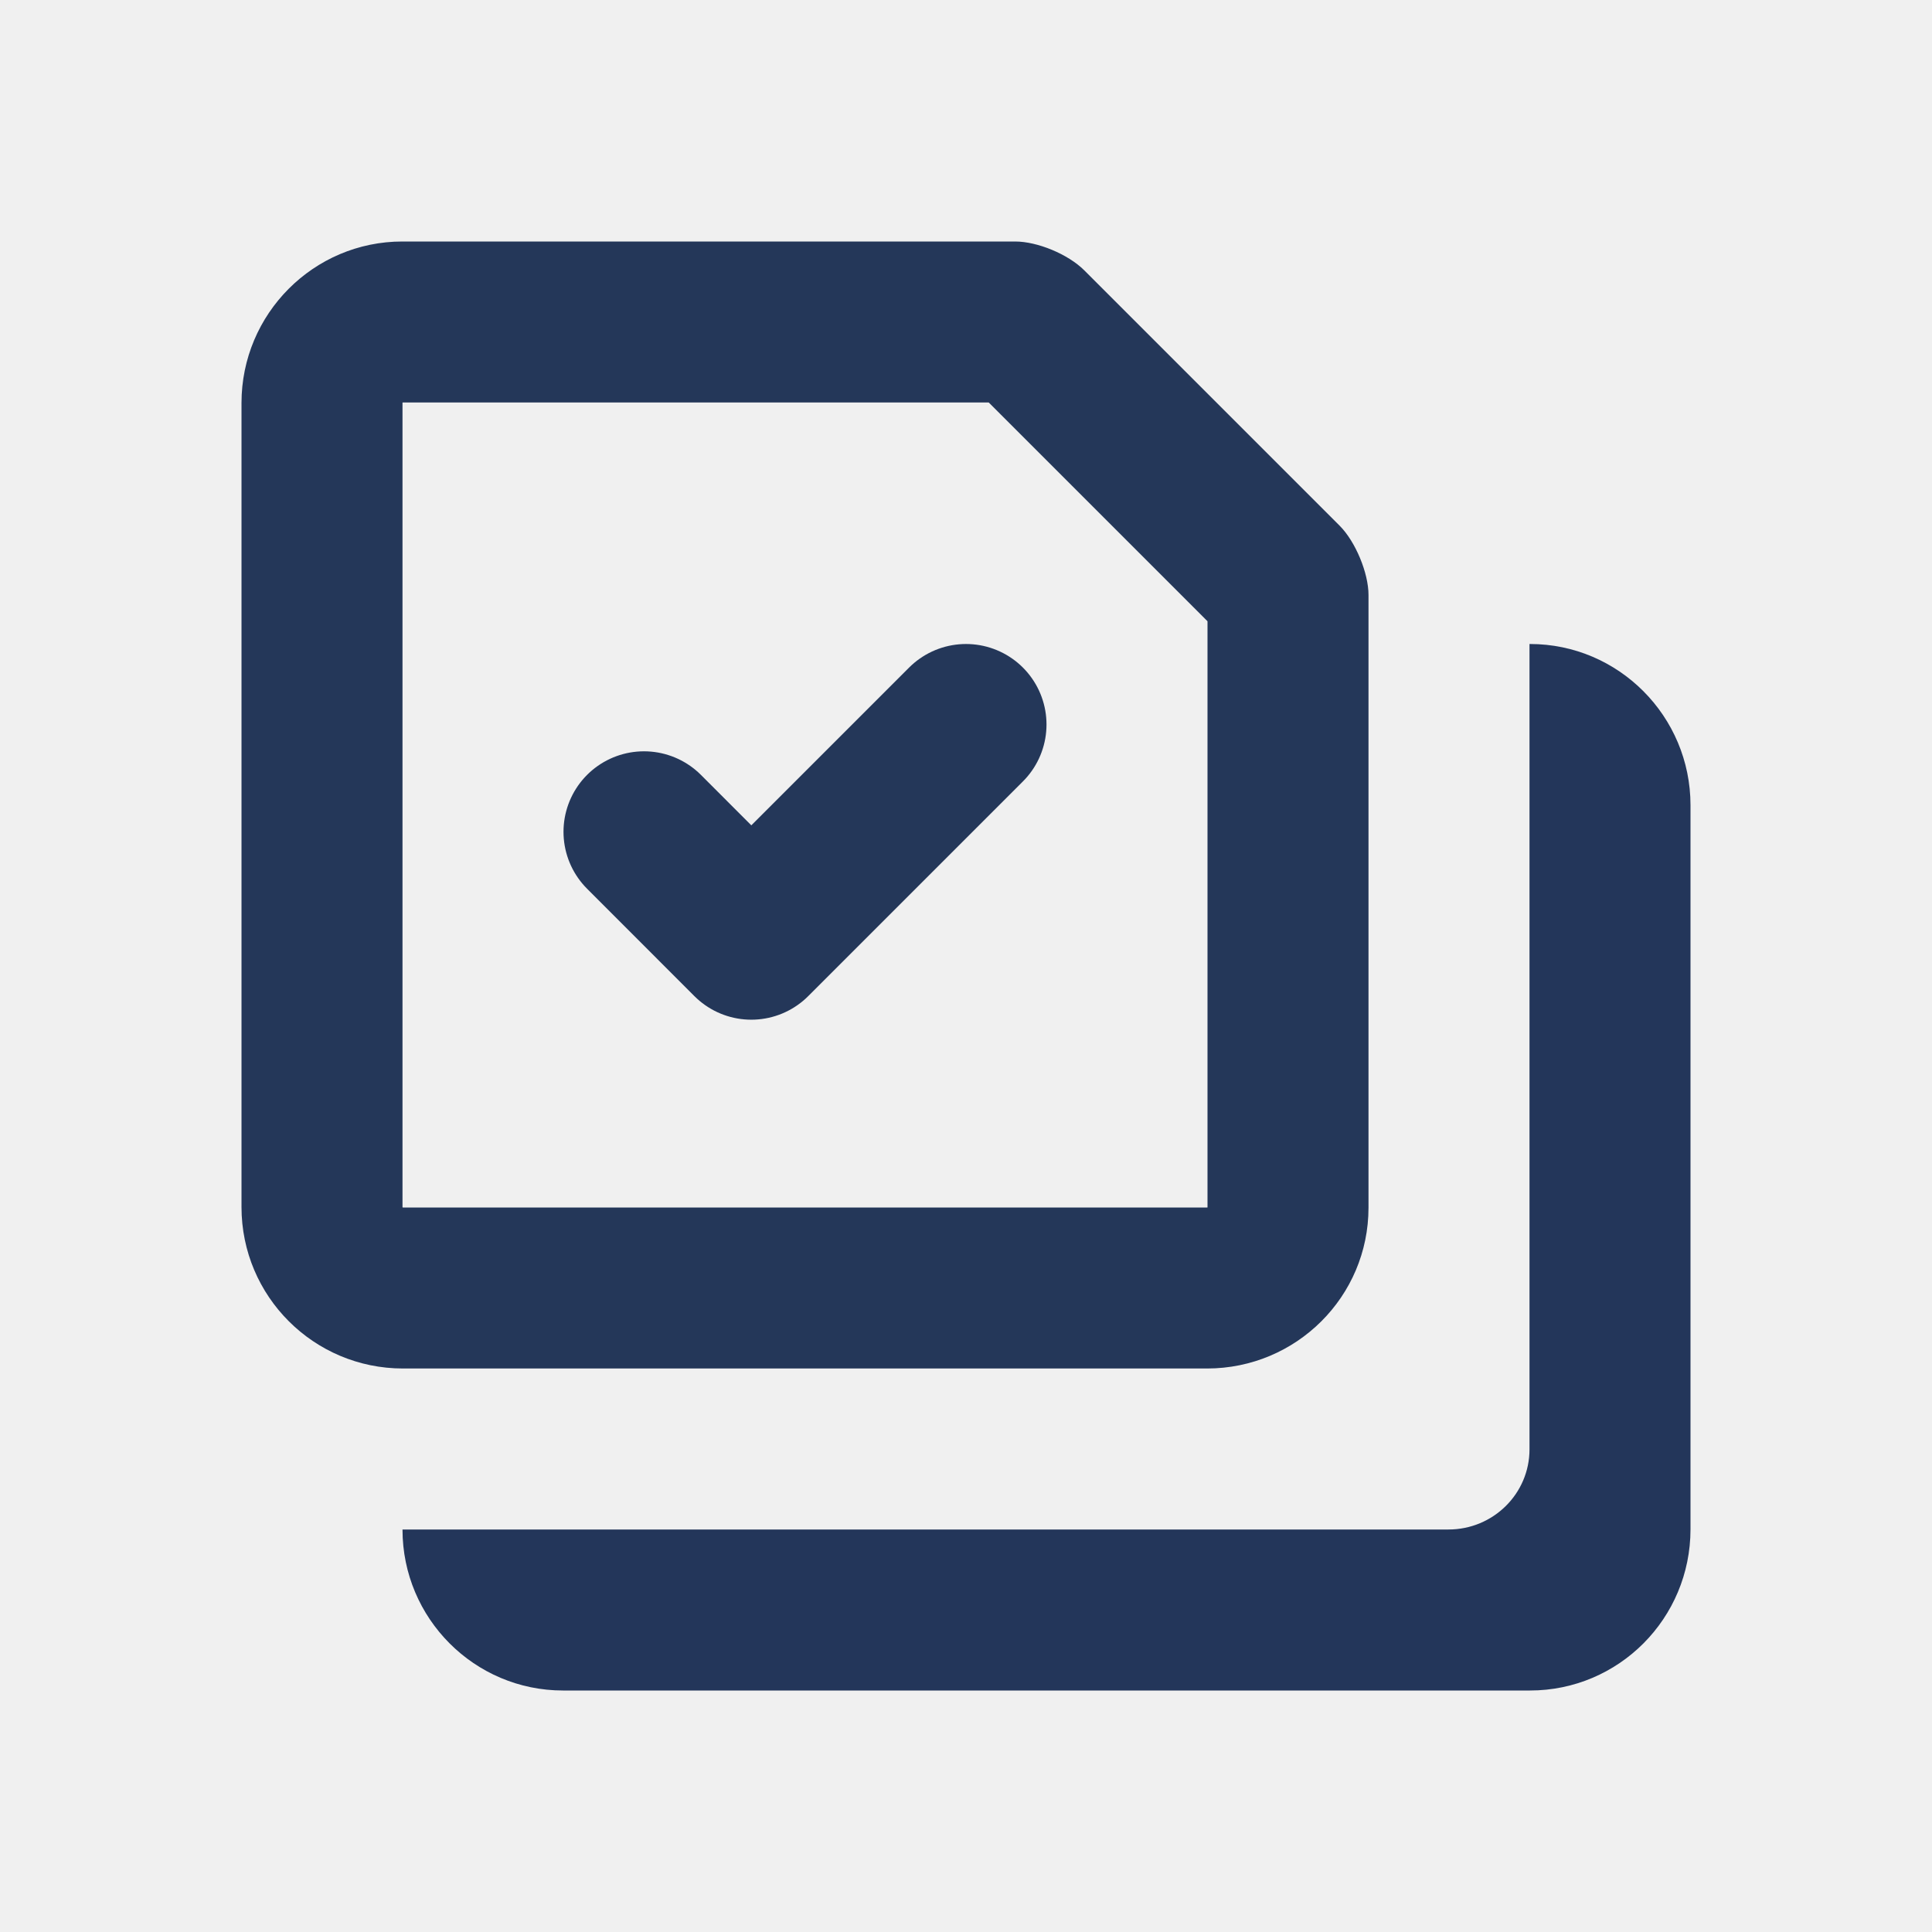
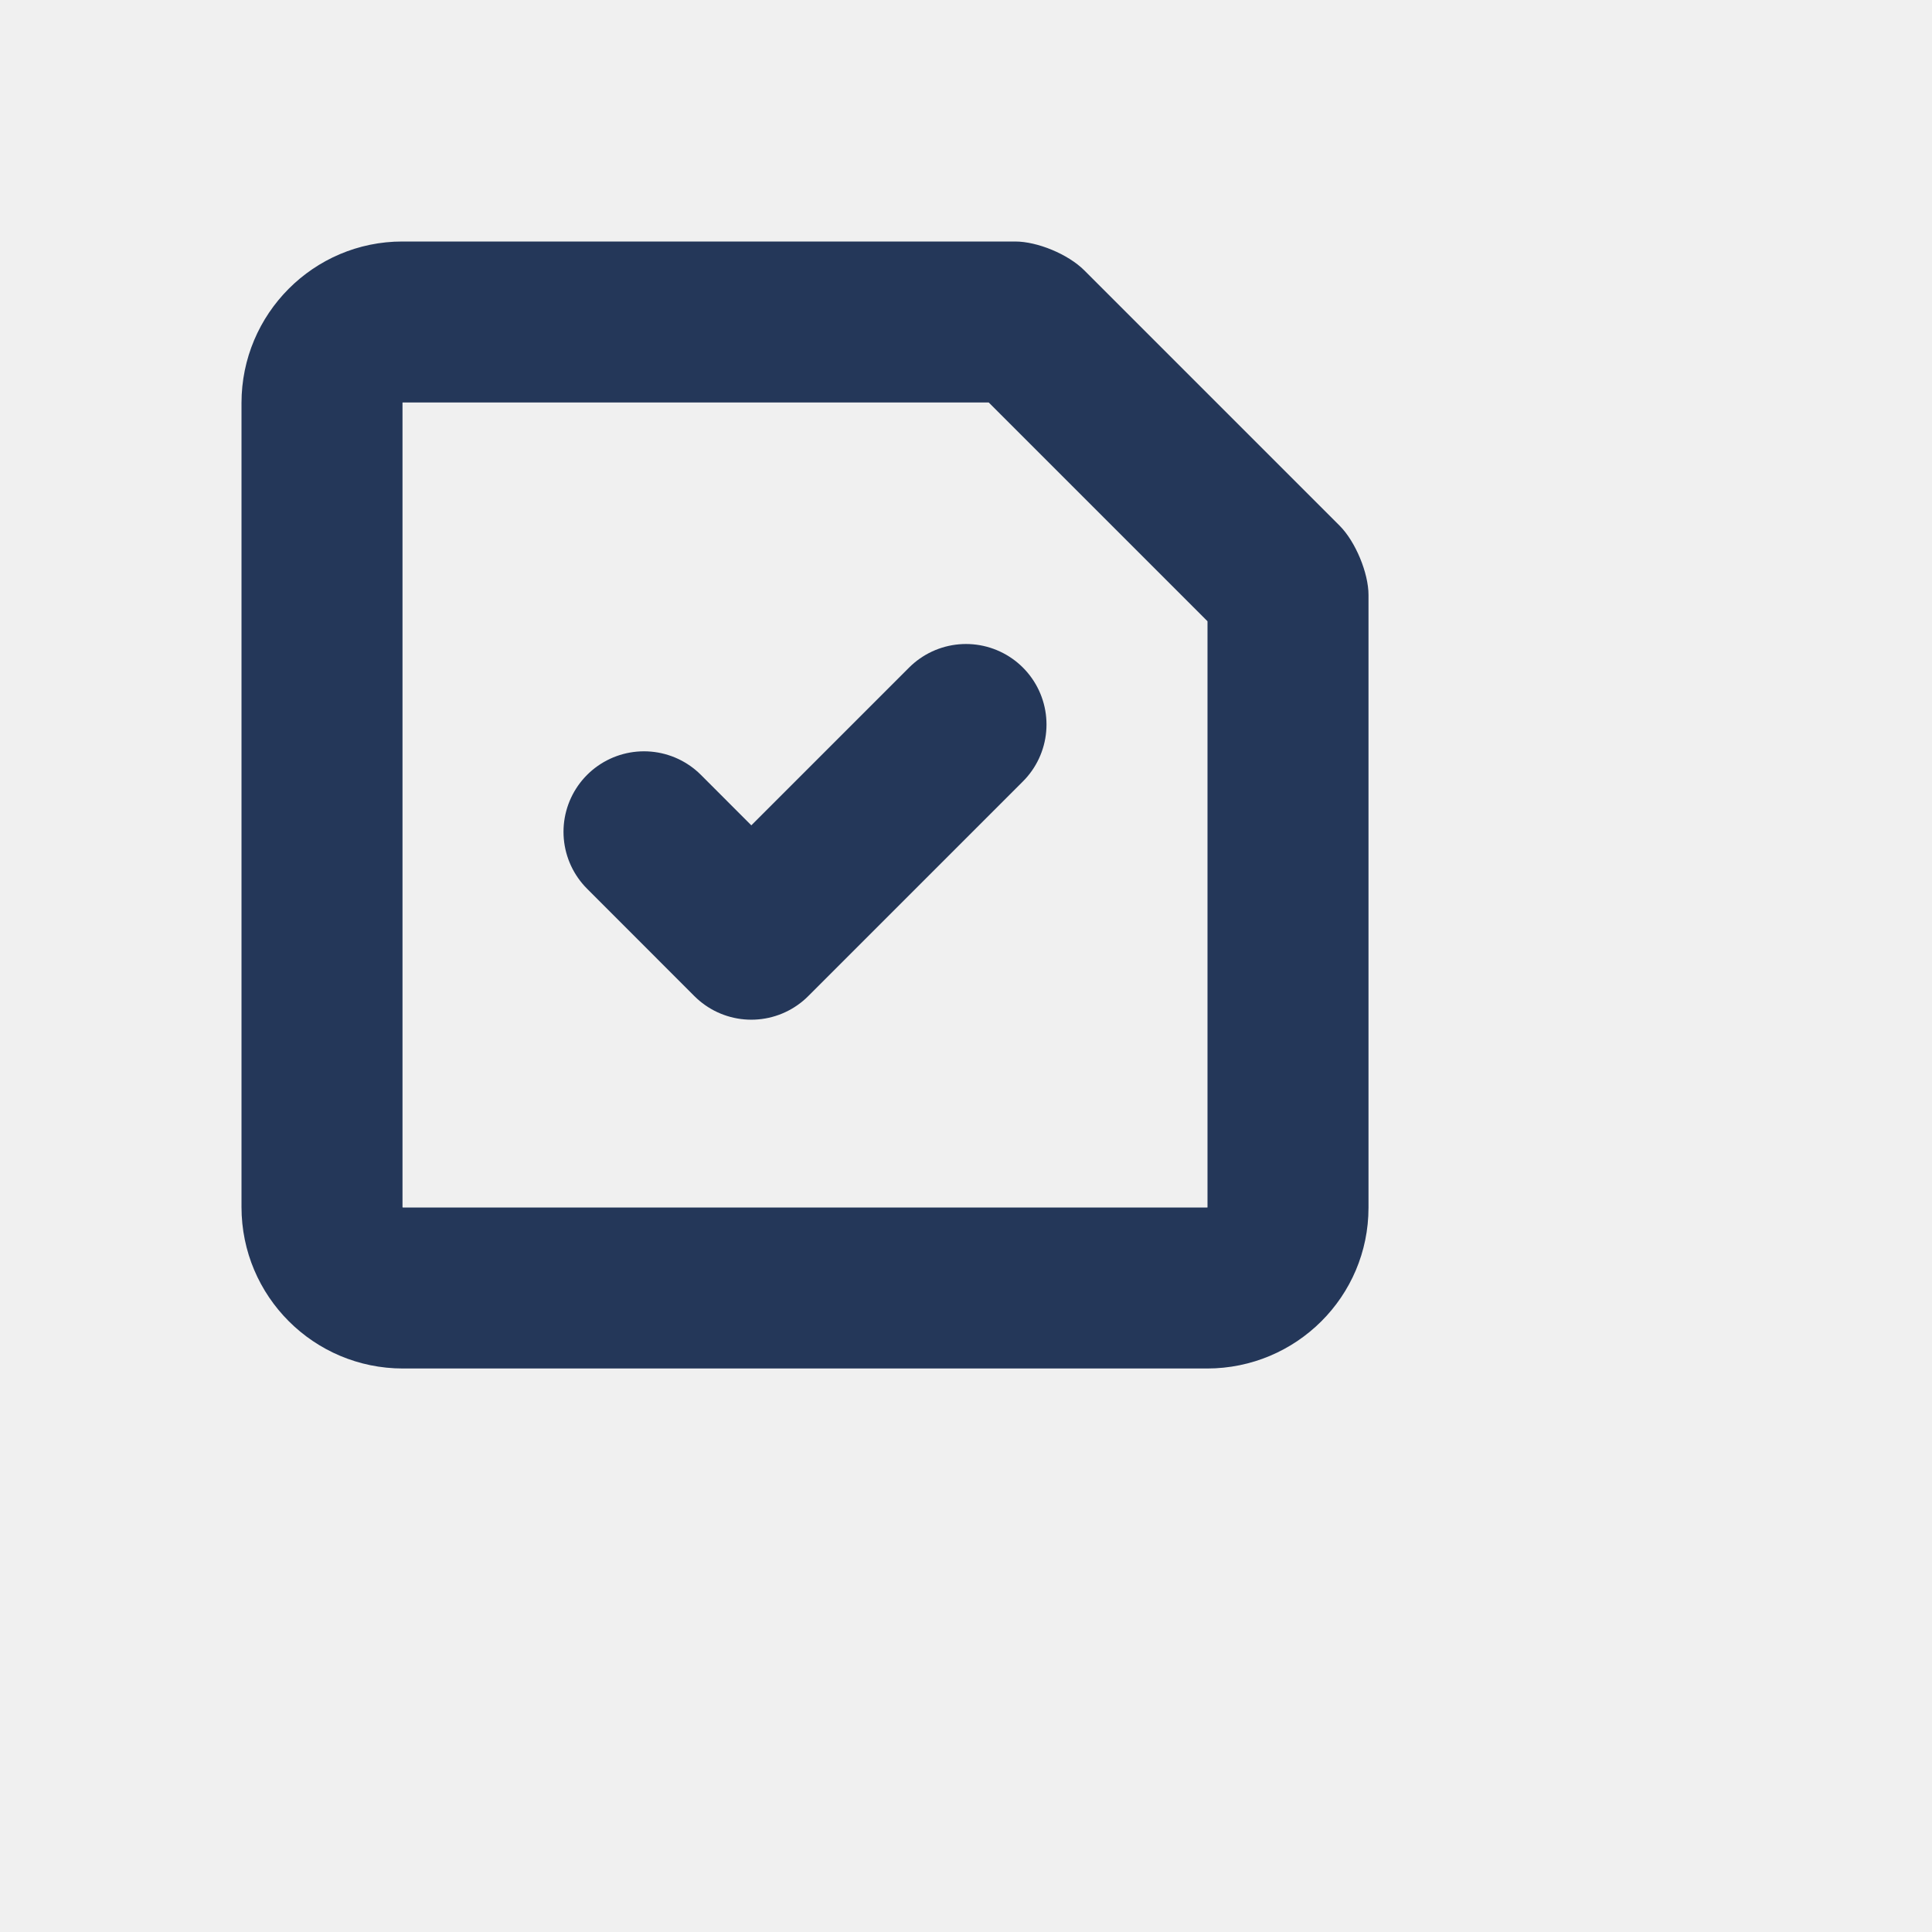
<svg xmlns="http://www.w3.org/2000/svg" xmlns:xlink="http://www.w3.org/1999/xlink" width="24px" height="24px" viewBox="0 0 24 24" version="1.1">
  <defs>
    <path d="M3,5.006 C3,3.898 3.897,3 4.998,3 L12.61,3 C12.887,3 13.268,3.157 13.47,3.359 L16.641,6.53 C16.839,6.728 17,7.119 17,7.39 L17,15.002 C17,16.106 16.103,17 14.994,17 L5.006,17 C3.898,17 3,16.103 3,14.994 L3,5.006 Z" id="path-1" />
    <mask id="mask-2" maskContentUnits="userSpaceOnUse" maskUnits="objectBoundingBox" x="0" y="0" width="14" height="14" fill="white">
      <use xlink:href="#path-1" />
    </mask>
  </defs>
  <g id="icons" stroke="none" stroke-width="1" fill="none" fill-rule="evenodd">
    <g id="jira/sidebar/issues">
      <g id="jira_issues_icon_24x24">
        <g id="issues_icon_24x24">
          <g id="icon_container_transparent">
            <rect x="0" y="0" width="24" height="24" />
          </g>
          <use id="Rectangle-2" stroke="#243759" mask="url(#mask-2)" stroke-width="4" xlink:href="#path-1" />
          <polyline id="Path-3" stroke="#243759" stroke-width="2" stroke-linecap="round" stroke-linejoin="round" points="8 10.333 9.333 11.667 12 9" />
        </g>
-         <path d="M5,19 C5,20.105 5.895,21 6.994,21 L19.006,21 C20.107,21 21,20.106 21,18.997 L21,10.003 C21,8.897 20.105,8 19.006,8 L19,8 L19,18.004 C19,18.554 18.55,19 17.993,19 L5,19 L5,19 Z" id="Combined-Shape" fill="#23365A" />
+         <path d="M5,19 C5,20.105 5.895,21 6.994,21 L19.006,21 C20.107,21 21,20.106 21,18.997 L21,10.003 C21,8.897 20.105,8 19.006,8 L19,8 L19,18.004 C19,18.554 18.55,19 17.993,19 L5,19 L5,19 Z" id="Combined-Shape" fill="currentColour" />
      </g>
    </g>
  </g>
</svg>
